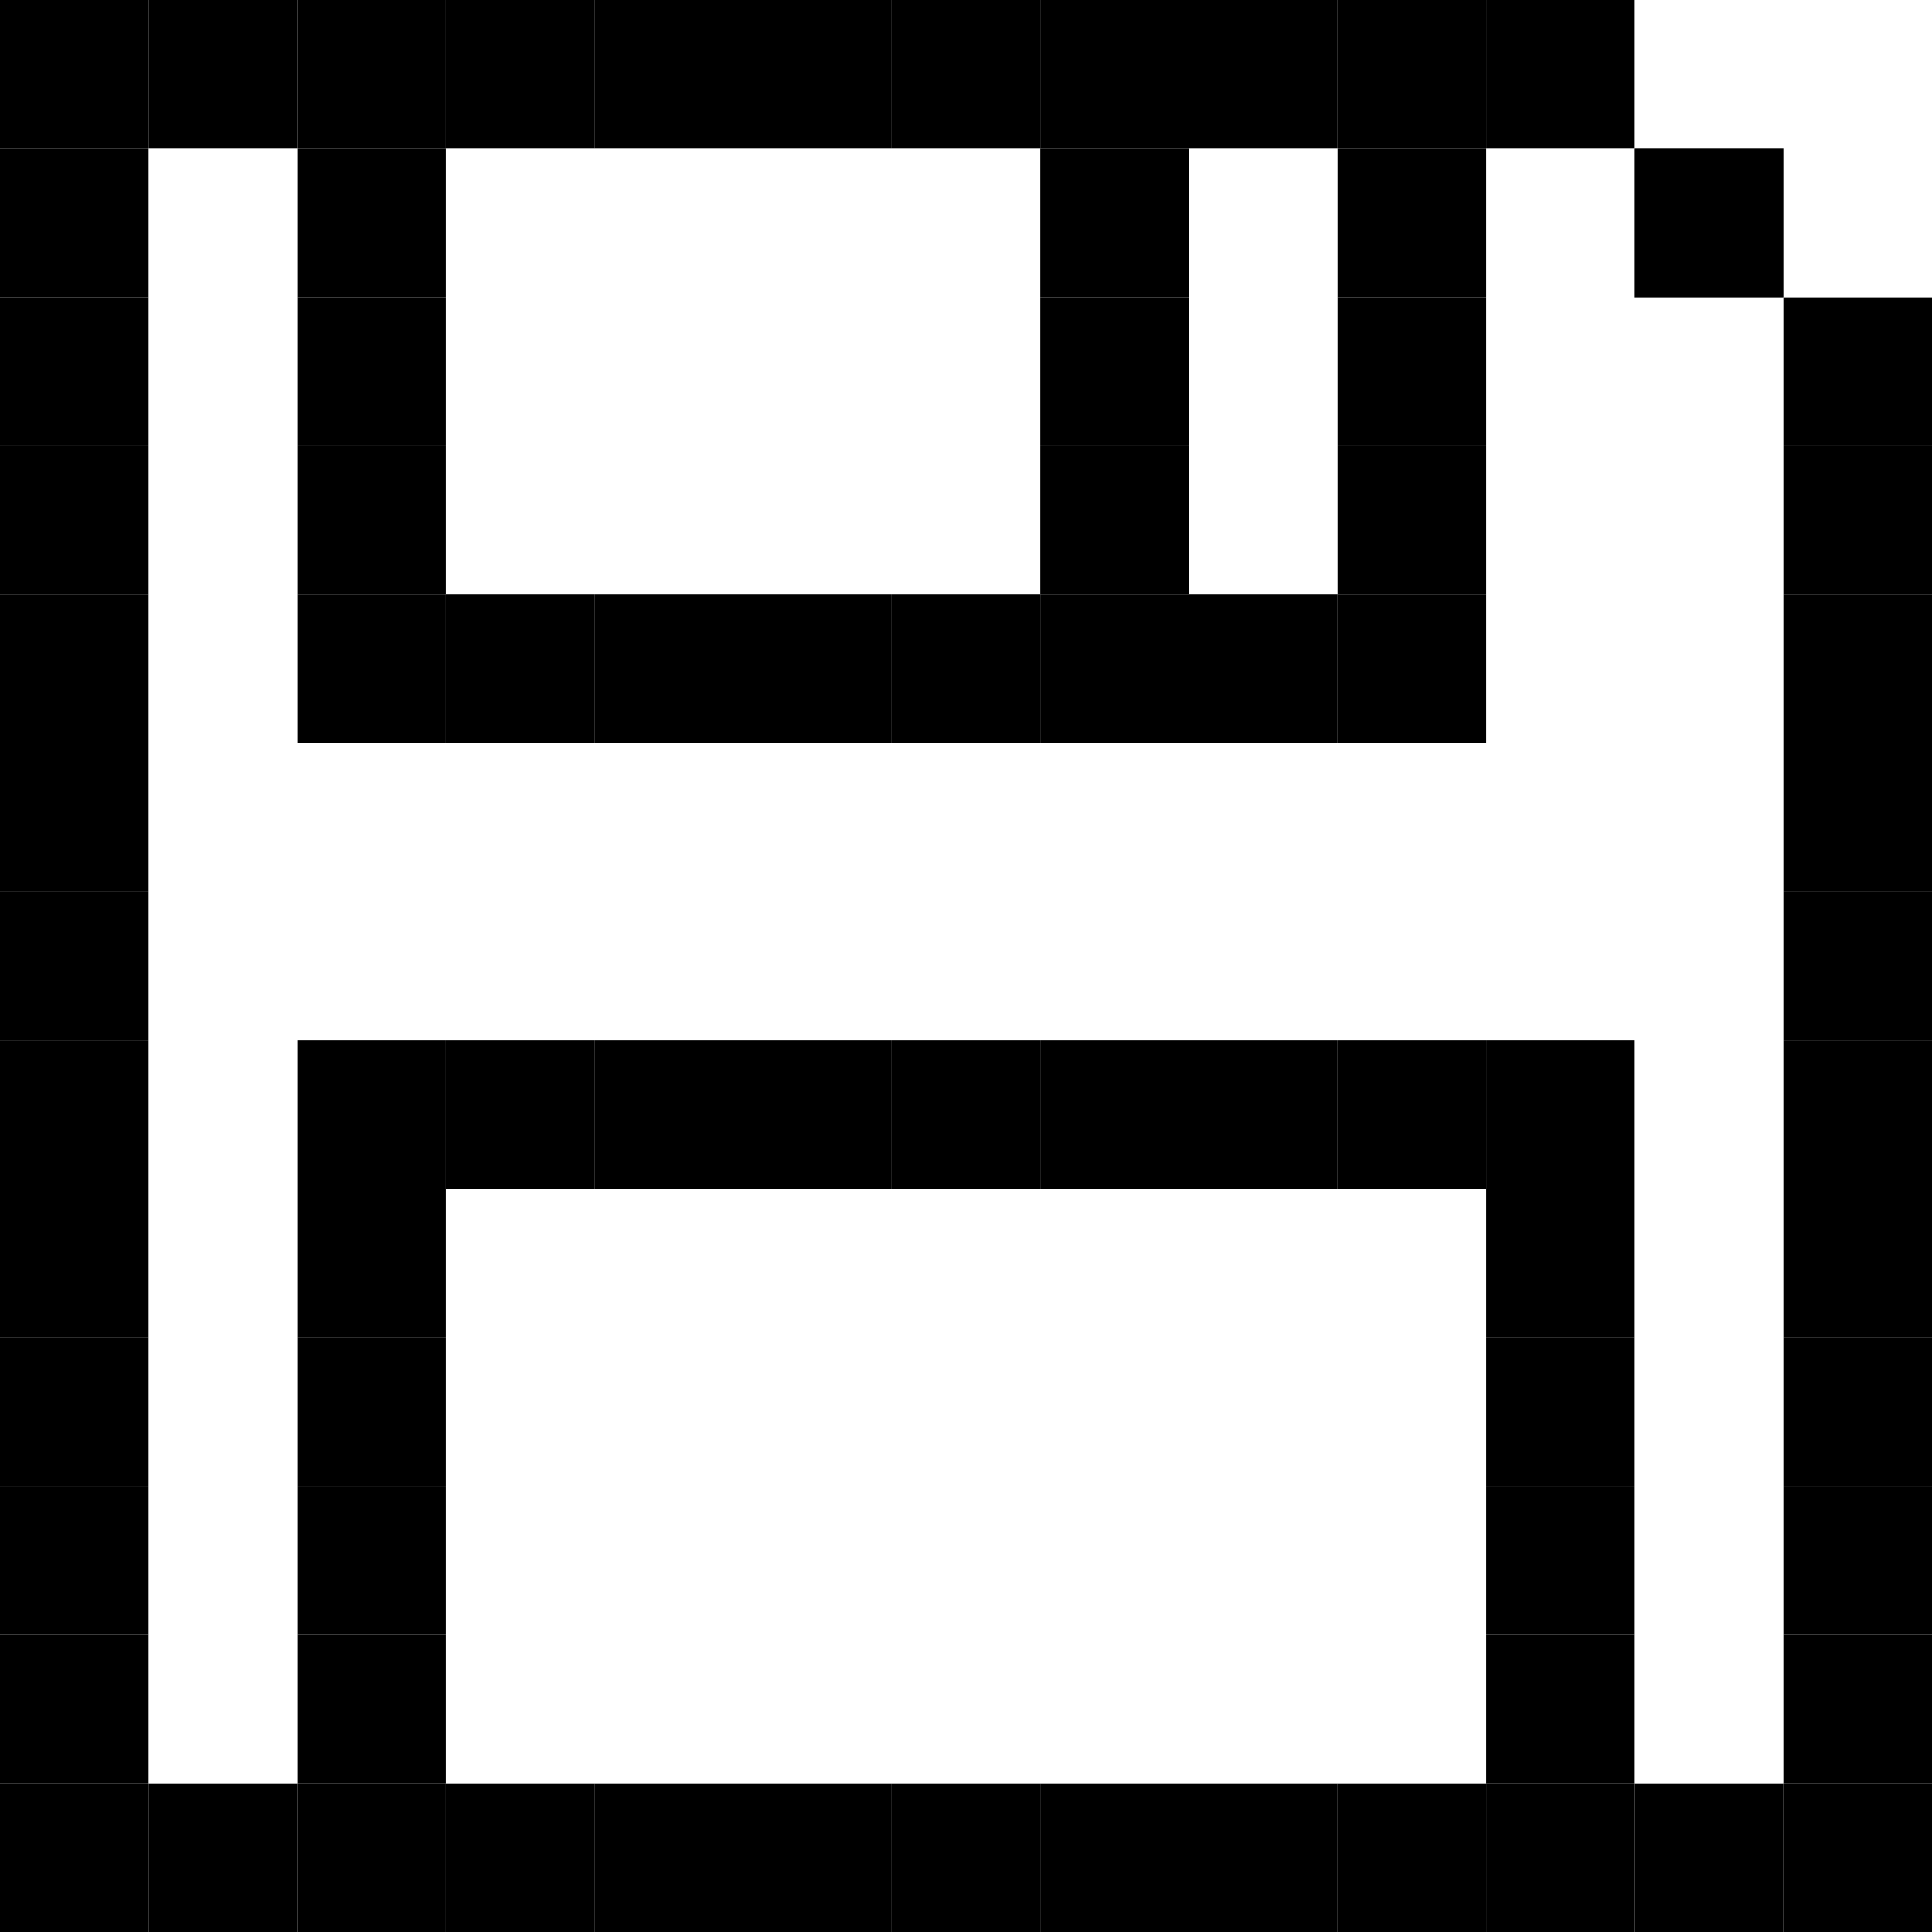
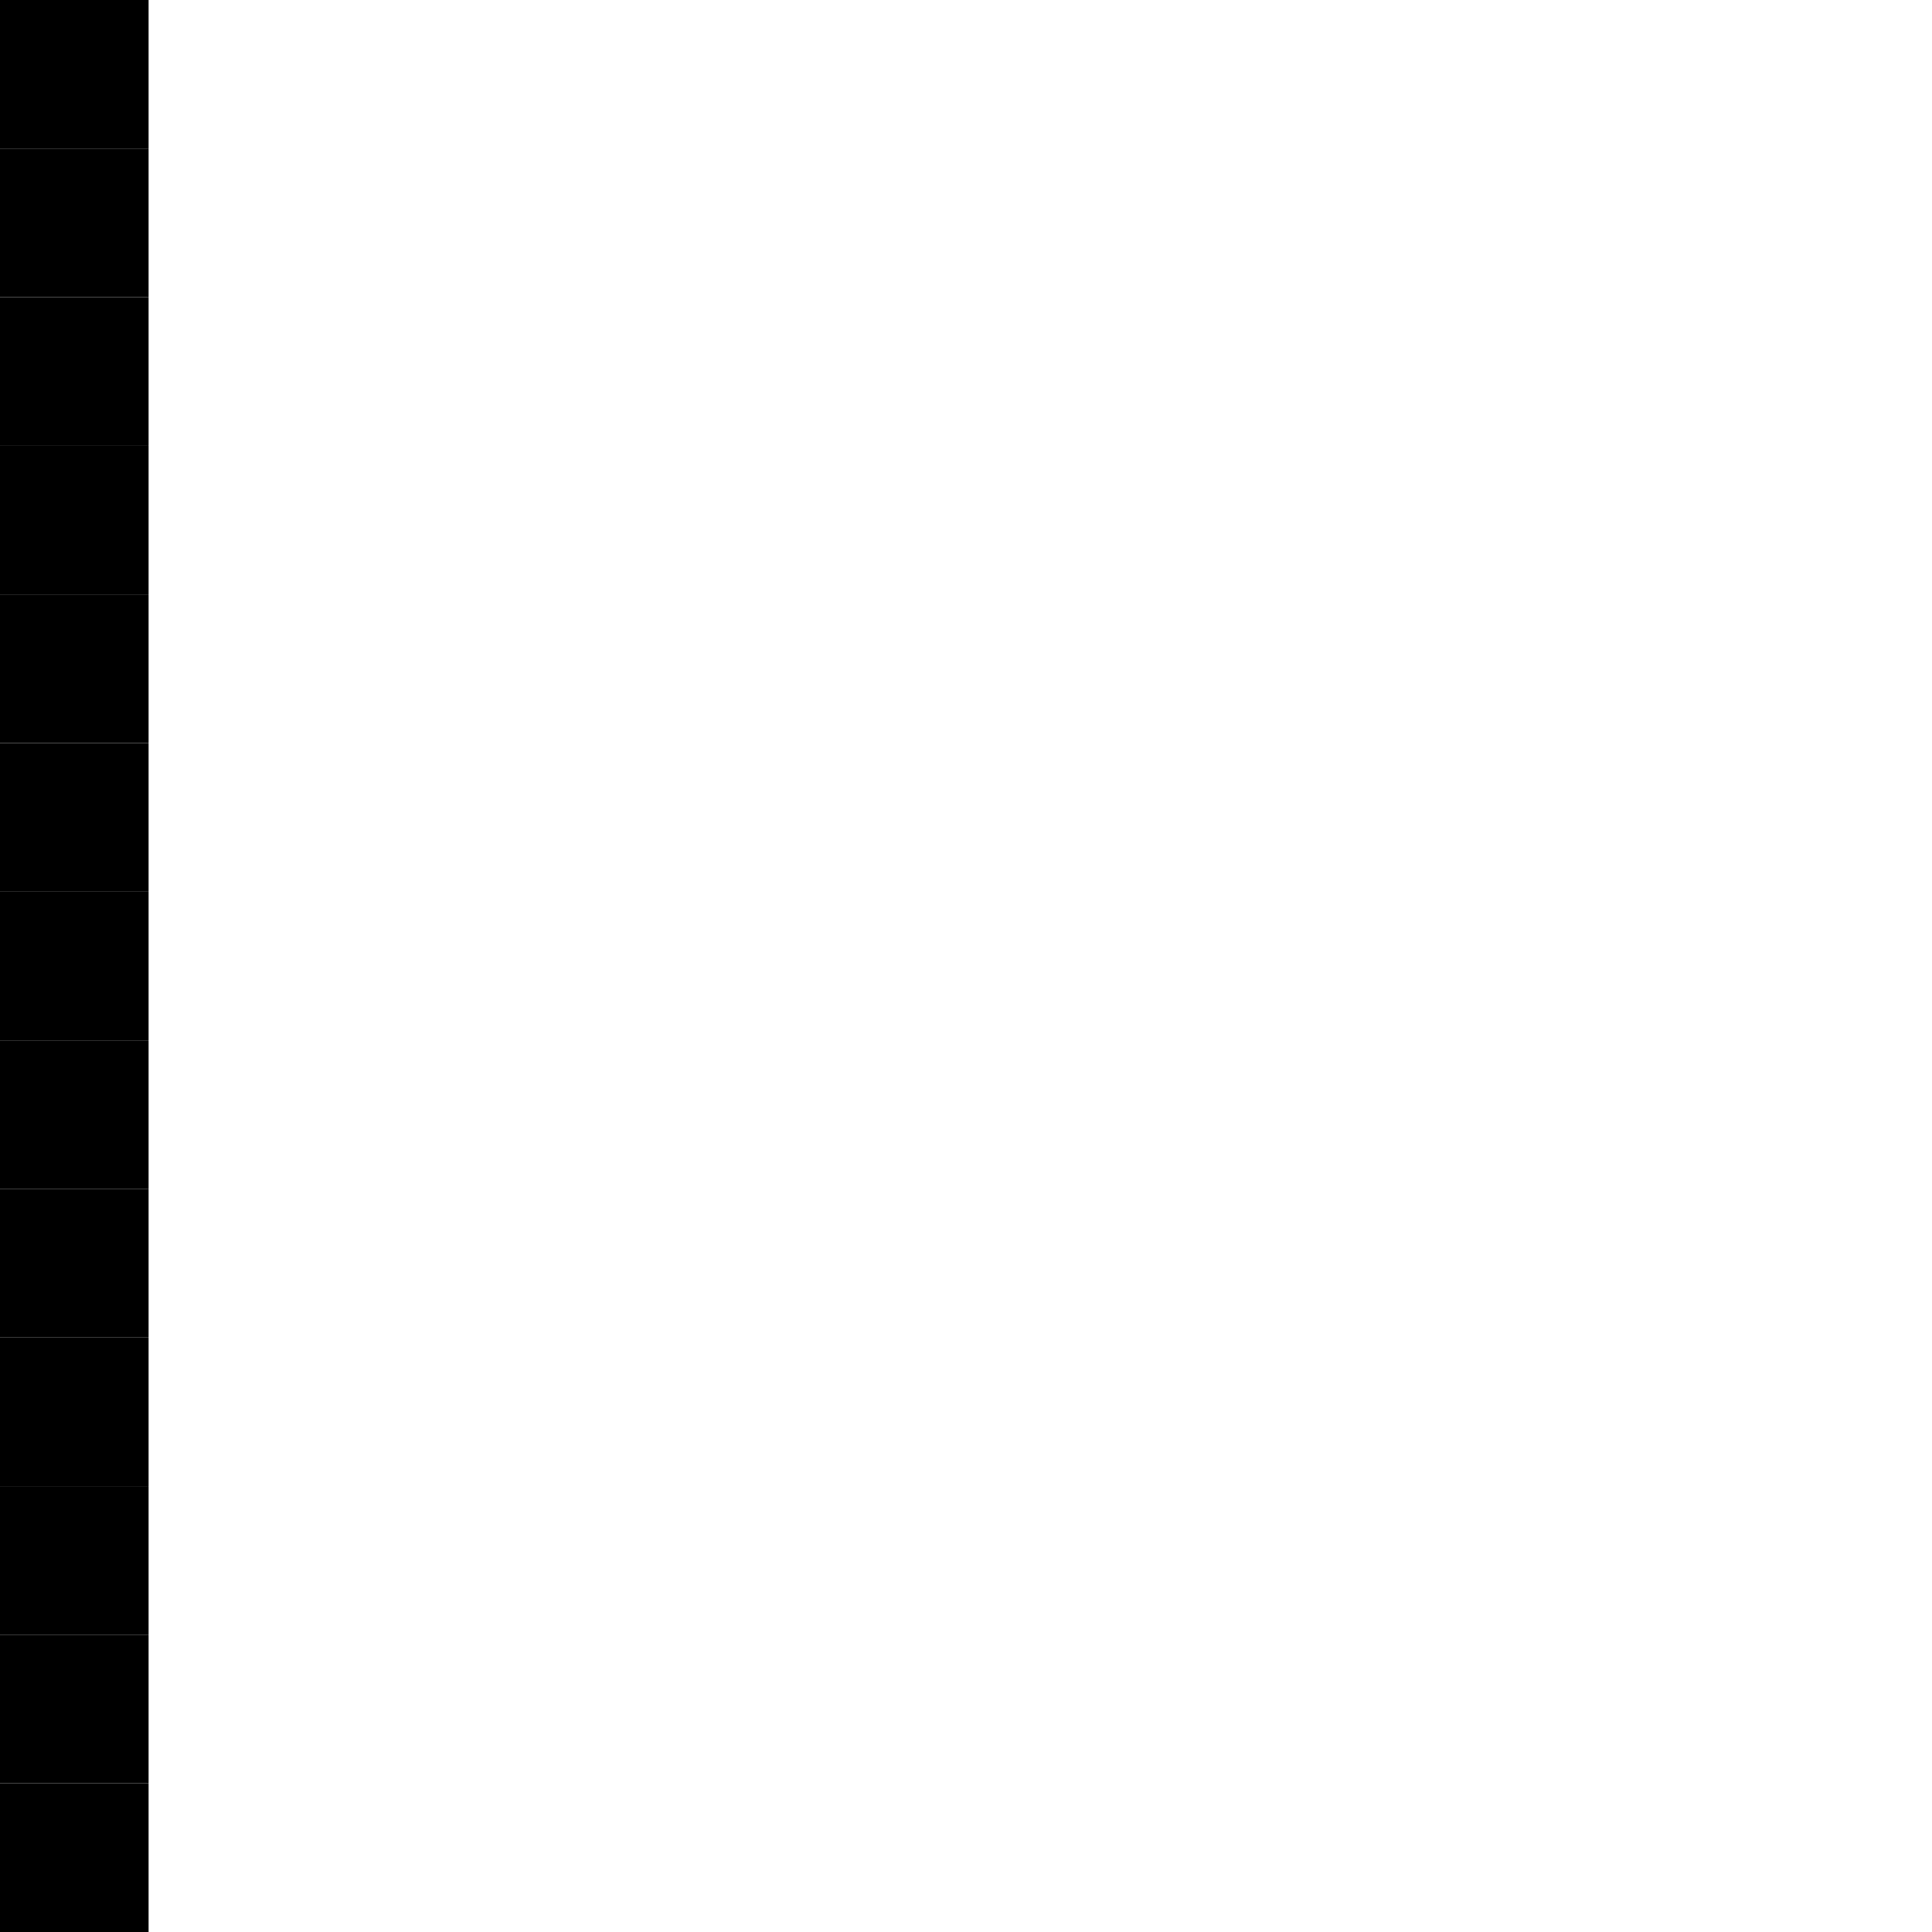
- <svg xmlns="http://www.w3.org/2000/svg" width="39" height="39" viewBox="0 0 39 39" fill="none">
-   <defs />
-   <rect id="Rectangle 18" width="3" height="3" fill="#000000" fill-opacity="1" />
-   <rect id="Rectangle 17" y="3" width="3" height="3" fill="#000000" fill-opacity="1" />
-   <rect id="Rectangle 19" y="6" width="3" height="3" fill="#000000" fill-opacity="1" />
-   <rect id="Rectangle 20" y="9" width="3" height="3" fill="#000000" fill-opacity="1" />
-   <rect id="Rectangle 21" y="12" width="3" height="3" fill="#000000" fill-opacity="1" />
-   <rect id="Rectangle 22" y="15" width="3" height="3" fill="#000000" fill-opacity="1" />
-   <rect id="Rectangle 23" y="18" width="3" height="3" fill="#000000" fill-opacity="1" />
-   <rect id="Rectangle 24" y="21" width="3" height="3" fill="#000000" fill-opacity="1" />
-   <rect id="Rectangle 25" y="24" width="3" height="3" fill="#000000" fill-opacity="1" />
-   <rect id="Rectangle 26" y="27" width="3" height="3" fill="#000000" fill-opacity="1" />
-   <rect id="Rectangle 27" y="30" width="3" height="3" fill="#000000" fill-opacity="1" />
-   <rect id="Rectangle 28" y="33" width="3" height="3" fill="#000000" fill-opacity="1" />
-   <rect id="Rectangle 29" y="36" width="3" height="3" fill="#000000" fill-opacity="1" />
-   <rect id="Rectangle 32" x="33" width="3" height="3" transform="rotate(90 33 0)" fill="#000000" fill-opacity="1" />
-   <rect id="Rectangle 33" x="30" width="3" height="3" transform="rotate(90 30 0)" fill="#000000" fill-opacity="1" />
-   <rect id="Rectangle 34" x="27" width="3" height="3" transform="rotate(90 27 0)" fill="#000000" fill-opacity="1" />
-   <rect id="Rectangle 35" x="24" width="3" height="3" transform="rotate(90 24 0)" fill="#000000" fill-opacity="1" />
-   <rect id="Rectangle 36" x="21" width="3" height="3" transform="rotate(90 21 0)" fill="#000000" fill-opacity="1" />
-   <rect id="Rectangle 37" x="18" width="3" height="3" transform="rotate(90 18 0)" fill="#000000" fill-opacity="1" />
-   <rect id="Rectangle 38" x="15" width="3" height="3" transform="rotate(90 15 0)" fill="#000000" fill-opacity="1" />
-   <rect id="Rectangle 39" x="12" width="3" height="3" transform="rotate(90 12 0)" fill="#000000" fill-opacity="1" />
-   <rect id="Rectangle 40" x="9" width="3" height="3" transform="rotate(90 9 0)" fill="#000000" fill-opacity="1" />
-   <rect id="Rectangle 41" x="6" width="3" height="3" transform="rotate(90 6 0)" fill="#000000" fill-opacity="1" />
-   <rect id="Rectangle 65" x="36" y="3" width="3" height="3" transform="rotate(90 36 3)" fill="#000000" fill-opacity="1" />
-   <rect id="Rectangle 85" x="9" y="6" width="3" height="3" transform="rotate(90 9 6)" fill="#000000" fill-opacity="1" />
-   <rect id="Rectangle 176" x="9" y="3" width="3" height="3" transform="rotate(90 9 3)" fill="#000000" fill-opacity="1" />
-   <rect id="Rectangle 96" x="9" y="9" width="3" height="3" transform="rotate(90 9 9)" fill="#000000" fill-opacity="1" />
-   <rect id="Rectangle 177" x="30" y="6" width="3" height="3" transform="rotate(90 30 6)" fill="#000000" fill-opacity="1" />
-   <rect id="Rectangle 178" x="30" y="3" width="3" height="3" transform="rotate(90 30 3)" fill="#000000" fill-opacity="1" />
-   <rect id="Rectangle 179" x="30" y="9" width="3" height="3" transform="rotate(90 30 9)" fill="#000000" fill-opacity="1" />
-   <rect id="Rectangle 180" x="24" y="6" width="3" height="3" transform="rotate(90 24 6)" fill="#000000" fill-opacity="1" />
-   <rect id="Rectangle 181" x="24" y="3" width="3" height="3" transform="rotate(90 24 3)" fill="#000000" fill-opacity="1" />
-   <rect id="Rectangle 182" x="24" y="9" width="3" height="3" transform="rotate(90 24 9)" fill="#000000" fill-opacity="1" />
-   <rect id="Rectangle 100" x="30" y="12" width="3" height="3" transform="rotate(90 30 12)" fill="#000000" fill-opacity="1" />
-   <rect id="Rectangle 101" x="27" y="12" width="3" height="3" transform="rotate(90 27 12)" fill="#000000" fill-opacity="1" />
-   <rect id="Rectangle 102" x="24" y="12" width="3" height="3" transform="rotate(90 24 12)" fill="#000000" fill-opacity="1" />
-   <rect id="Rectangle 103" x="21" y="12" width="3" height="3" transform="rotate(90 21 12)" fill="#000000" fill-opacity="1" />
-   <rect id="Rectangle 104" x="18" y="12" width="3" height="3" transform="rotate(90 18 12)" fill="#000000" fill-opacity="1" />
-   <rect id="Rectangle 105" x="15" y="12" width="3" height="3" transform="rotate(90 15 12)" fill="#000000" fill-opacity="1" />
-   <rect id="Rectangle 106" x="12" y="12" width="3" height="3" transform="rotate(90 12 12)" fill="#000000" fill-opacity="1" />
-   <rect id="Rectangle 107" x="9" y="12" width="3" height="3" transform="rotate(90 9 12)" fill="#000000" fill-opacity="1" />
-   <rect id="Rectangle 132" x="33" y="21" width="3" height="3" transform="rotate(90 33 21)" fill="#000000" fill-opacity="1" />
-   <rect id="Rectangle 133" x="30" y="21" width="3" height="3" transform="rotate(90 30 21)" fill="#000000" fill-opacity="1" />
-   <rect id="Rectangle 134" x="27" y="21" width="3" height="3" transform="rotate(90 27 21)" fill="#000000" fill-opacity="1" />
-   <rect id="Rectangle 135" x="24" y="21" width="3" height="3" transform="rotate(90 24 21)" fill="#000000" fill-opacity="1" />
-   <rect id="Rectangle 136" x="21" y="21" width="3" height="3" transform="rotate(90 21 21)" fill="#000000" fill-opacity="1" />
-   <rect id="Rectangle 137" x="18" y="21" width="3" height="3" transform="rotate(90 18 21)" fill="#000000" fill-opacity="1" />
-   <rect id="Rectangle 138" x="15" y="21" width="3" height="3" transform="rotate(90 15 21)" fill="#000000" fill-opacity="1" />
-   <rect id="Rectangle 139" x="12" y="21" width="3" height="3" transform="rotate(90 12 21)" fill="#000000" fill-opacity="1" />
-   <rect id="Rectangle 140" x="9" y="21" width="3" height="3" transform="rotate(90 9 21)" fill="#000000" fill-opacity="1" />
-   <rect id="Rectangle 143" x="33" y="24" width="3" height="3" transform="rotate(90 33 24)" fill="#000000" fill-opacity="1" />
-   <rect id="Rectangle 151" x="9" y="24" width="3" height="3" transform="rotate(90 9 24)" fill="#000000" fill-opacity="1" />
-   <rect id="Rectangle 154" x="33" y="27" width="3" height="3" transform="rotate(90 33 27)" fill="#000000" fill-opacity="1" />
-   <rect id="Rectangle 162" x="9" y="27" width="3" height="3" transform="rotate(90 9 27)" fill="#000000" fill-opacity="1" />
-   <rect id="Rectangle 165" x="33" y="30" width="3" height="3" transform="rotate(90 33 30)" fill="#000000" fill-opacity="1" />
-   <rect id="Rectangle 173" x="9" y="30" width="3" height="3" transform="rotate(90 9 30)" fill="#000000" fill-opacity="1" />
-   <rect id="Rectangle 174" x="9" y="33" width="3" height="3" transform="rotate(90 9 33)" fill="#000000" fill-opacity="1" />
-   <rect id="Rectangle 175" x="33" y="33" width="3" height="3" transform="rotate(90 33 33)" fill="#000000" fill-opacity="1" />
-   <rect id="Rectangle 54" x="36" y="36" width="3" height="3" transform="rotate(90 36 36)" fill="#000000" fill-opacity="1" />
-   <rect id="Rectangle 55" x="33" y="36" width="3" height="3" transform="rotate(90 33 36)" fill="#000000" fill-opacity="1" />
-   <rect id="Rectangle 56" x="30" y="36" width="3" height="3" transform="rotate(90 30 36)" fill="#000000" fill-opacity="1" />
-   <rect id="Rectangle 57" x="27" y="36" width="3" height="3" transform="rotate(90 27 36)" fill="#000000" fill-opacity="1" />
-   <rect id="Rectangle 58" x="24" y="36" width="3" height="3" transform="rotate(90 24 36)" fill="#000000" fill-opacity="1" />
-   <rect id="Rectangle 59" x="21" y="36" width="3" height="3" transform="rotate(90 21 36)" fill="#000000" fill-opacity="1" />
-   <rect id="Rectangle 60" x="18" y="36" width="3" height="3" transform="rotate(90 18 36)" fill="#000000" fill-opacity="1" />
-   <rect id="Rectangle 61" x="15" y="36" width="3" height="3" transform="rotate(90 15 36)" fill="#000000" fill-opacity="1" />
-   <rect id="Rectangle 62" x="12" y="36" width="3" height="3" transform="rotate(90 12 36)" fill="#000000" fill-opacity="1" />
-   <rect id="Rectangle 63" x="9" y="36" width="3" height="3" transform="rotate(90 9 36)" fill="#000000" fill-opacity="1" />
-   <rect id="Rectangle 64" x="6" y="36" width="3" height="3" transform="rotate(90 6 36)" fill="#000000" fill-opacity="1" />
-   <rect id="Rectangle 42" x="39" y="39" width="3" height="3" transform="rotate(-180 39 39)" fill="#000000" fill-opacity="1" />
-   <rect id="Rectangle 43" x="39" y="36" width="3" height="3" transform="rotate(-180 39 36)" fill="#000000" fill-opacity="1" />
-   <rect id="Rectangle 44" x="39" y="33" width="3" height="3" transform="rotate(-180 39 33)" fill="#000000" fill-opacity="1" />
-   <rect id="Rectangle 45" x="39" y="30" width="3" height="3" transform="rotate(-180 39 30)" fill="#000000" fill-opacity="1" />
-   <rect id="Rectangle 46" x="39" y="27" width="3" height="3" transform="rotate(-180 39 27)" fill="#000000" fill-opacity="1" />
-   <rect id="Rectangle 47" x="39" y="24" width="3" height="3" transform="rotate(-180 39 24)" fill="#000000" fill-opacity="1" />
-   <rect id="Rectangle 48" x="39" y="21" width="3" height="3" transform="rotate(-180 39 21)" fill="#000000" fill-opacity="1" />
-   <rect id="Rectangle 49" x="39" y="18" width="3" height="3" transform="rotate(-180 39 18)" fill="#000000" fill-opacity="1" />
-   <rect id="Rectangle 50" x="39" y="15" width="3" height="3" transform="rotate(-180 39 15)" fill="#000000" fill-opacity="1" />
-   <rect id="Rectangle 51" x="39" y="12" width="3" height="3" transform="rotate(-180 39 12)" fill="#000000" fill-opacity="1" />
-   <rect id="Rectangle 52" x="39" y="9" width="3" height="3" transform="rotate(-180 39 9)" fill="#000000" fill-opacity="1" />
+ <svg xmlns="http://www.w3.org/2000/svg" viewBox="0 0 21 21" fill="none">
+   <rect width="1.615" height="1.615" fill="black" />
+   <rect y="1.615" width="1.615" height="1.615" fill="black" />
+   <rect y="3.231" width="1.615" height="1.615" fill="black" />
+   <rect y="4.846" width="1.615" height="1.615" fill="black" />
+   <rect y="6.461" width="1.615" height="1.615" fill="black" />
+   <rect y="8.077" width="1.615" height="1.615" fill="black" />
+   <rect y="9.692" width="1.615" height="1.615" fill="black" />
+   <rect y="11.308" width="1.615" height="1.615" fill="black" />
+   <rect y="12.923" width="1.615" height="1.615" fill="black" />
+   <rect y="14.539" width="1.615" height="1.615" fill="black" />
+   <rect y="16.154" width="1.615" height="1.615" fill="black" />
+   <rect y="17.769" width="1.615" height="1.615" fill="black" />
+   <rect y="19.385" width="1.615" height="1.615" fill="black" />
</svg>
